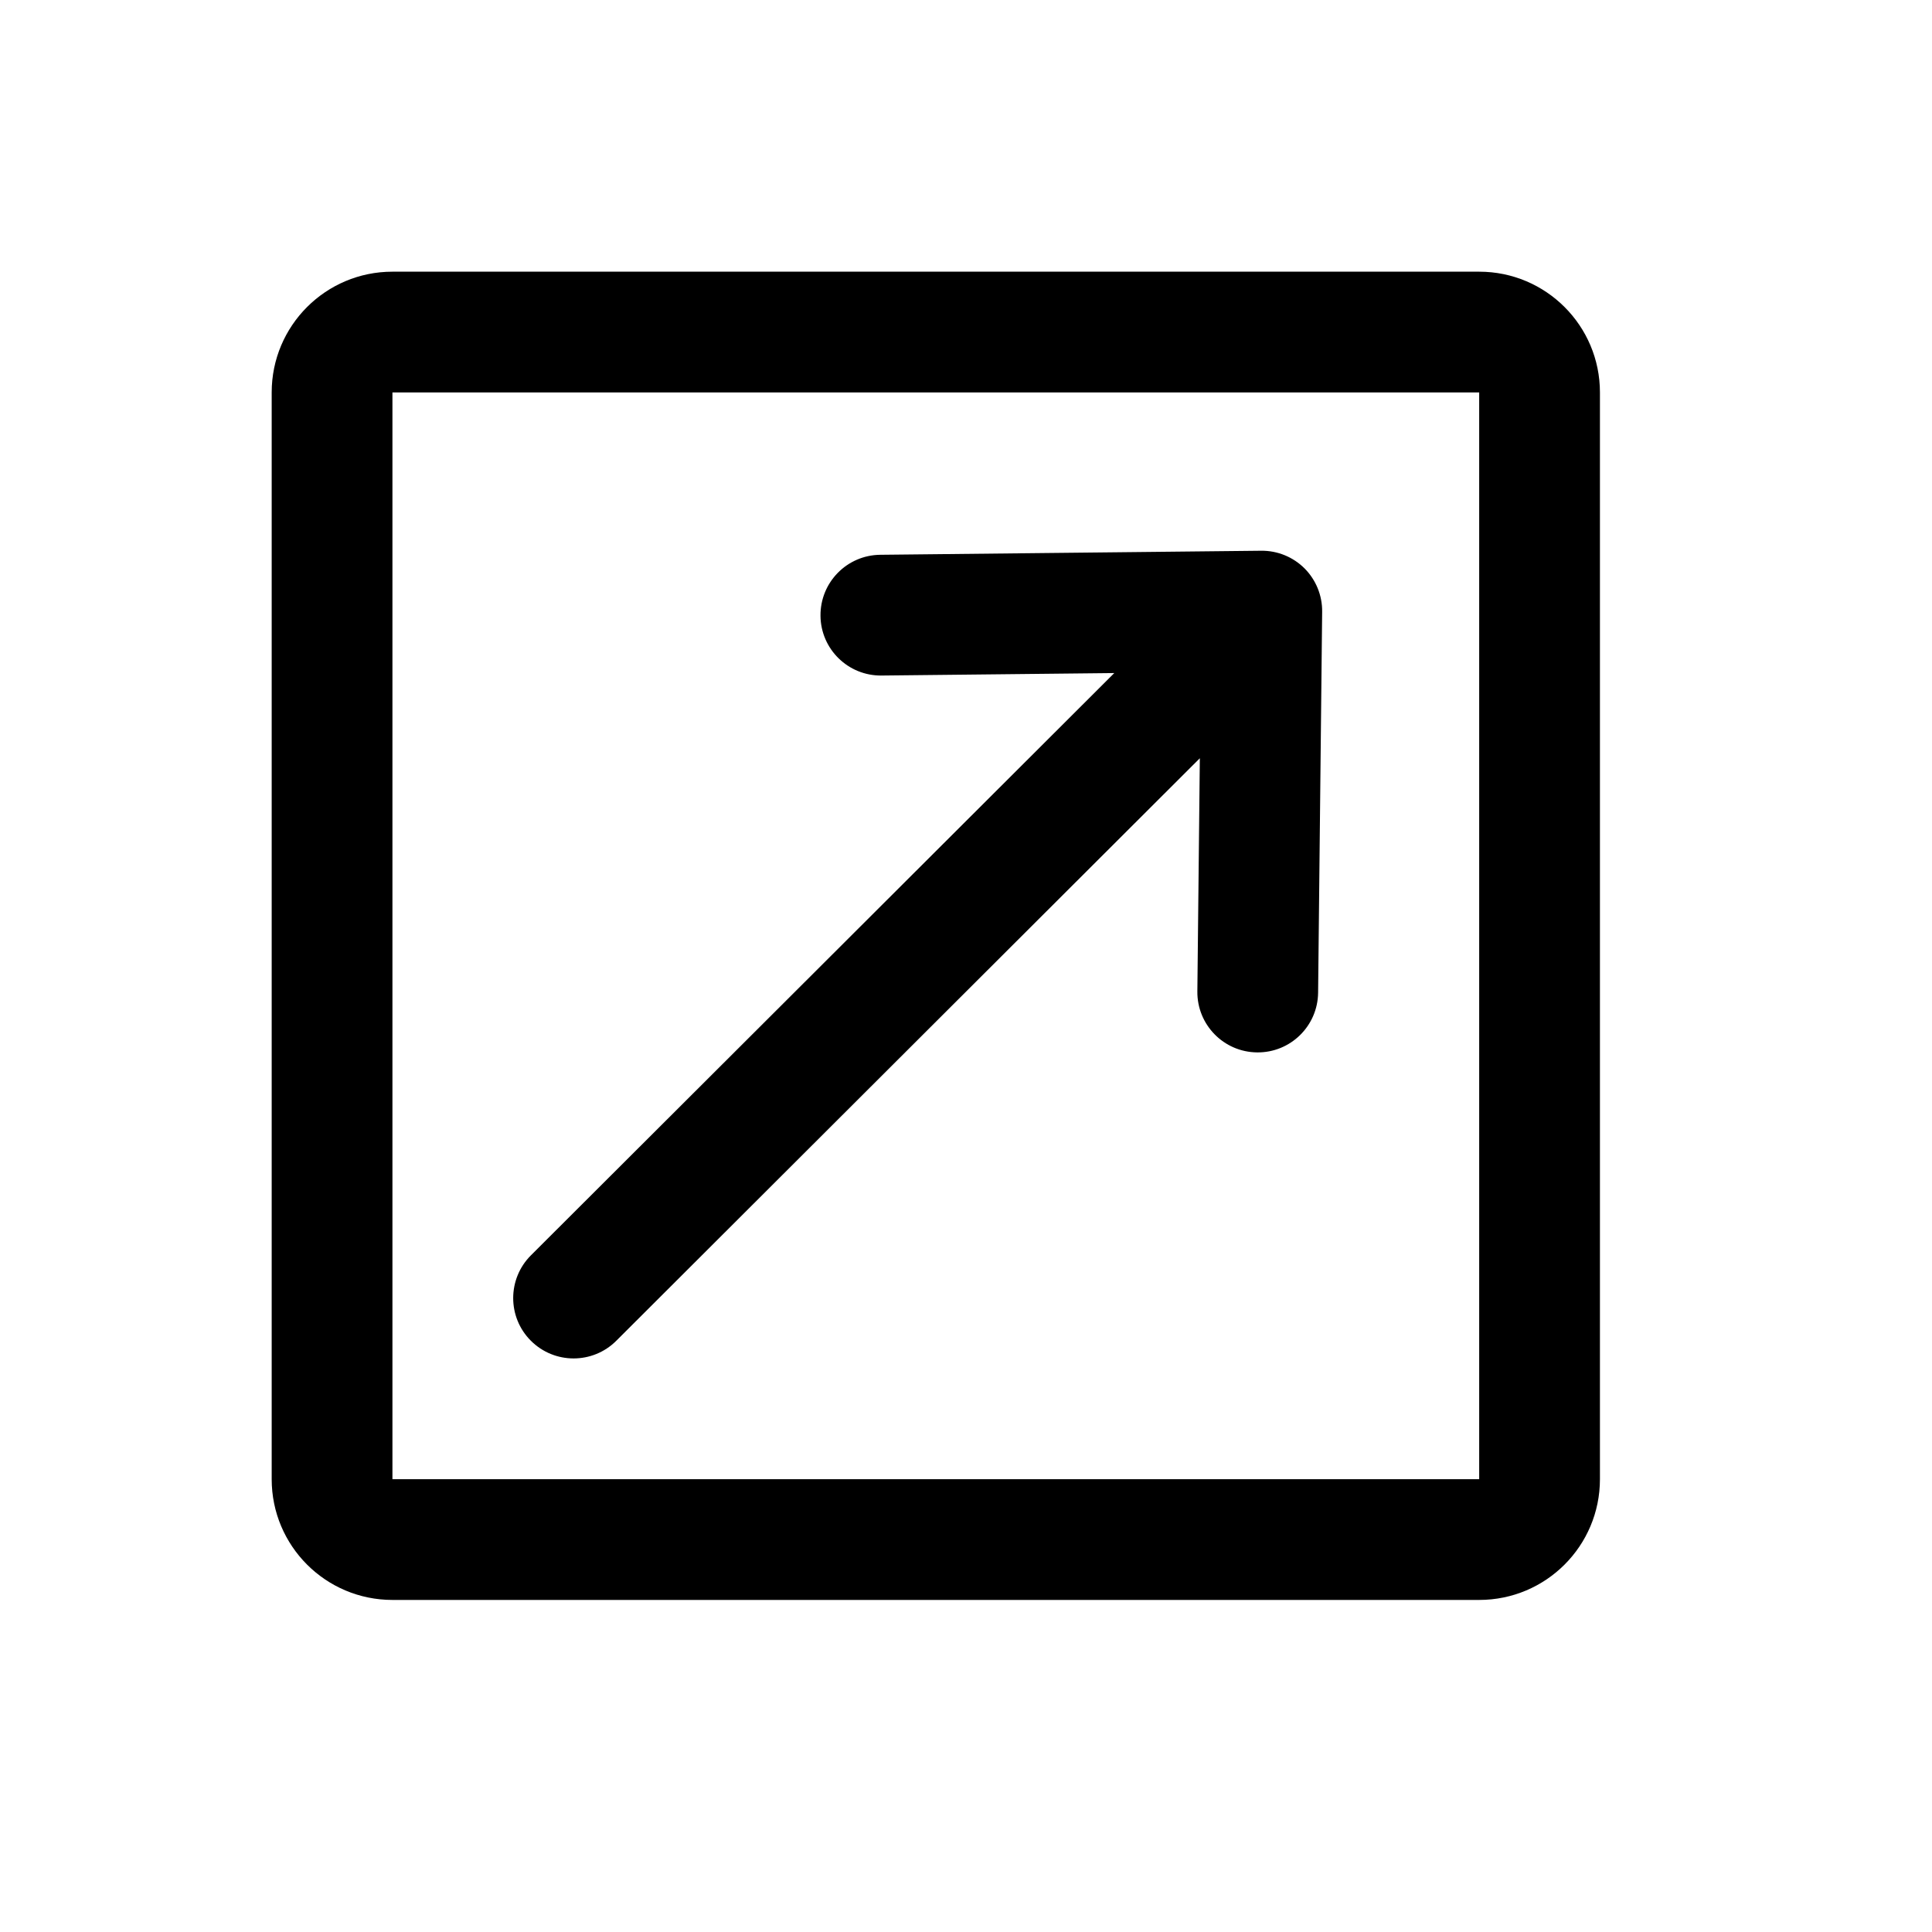
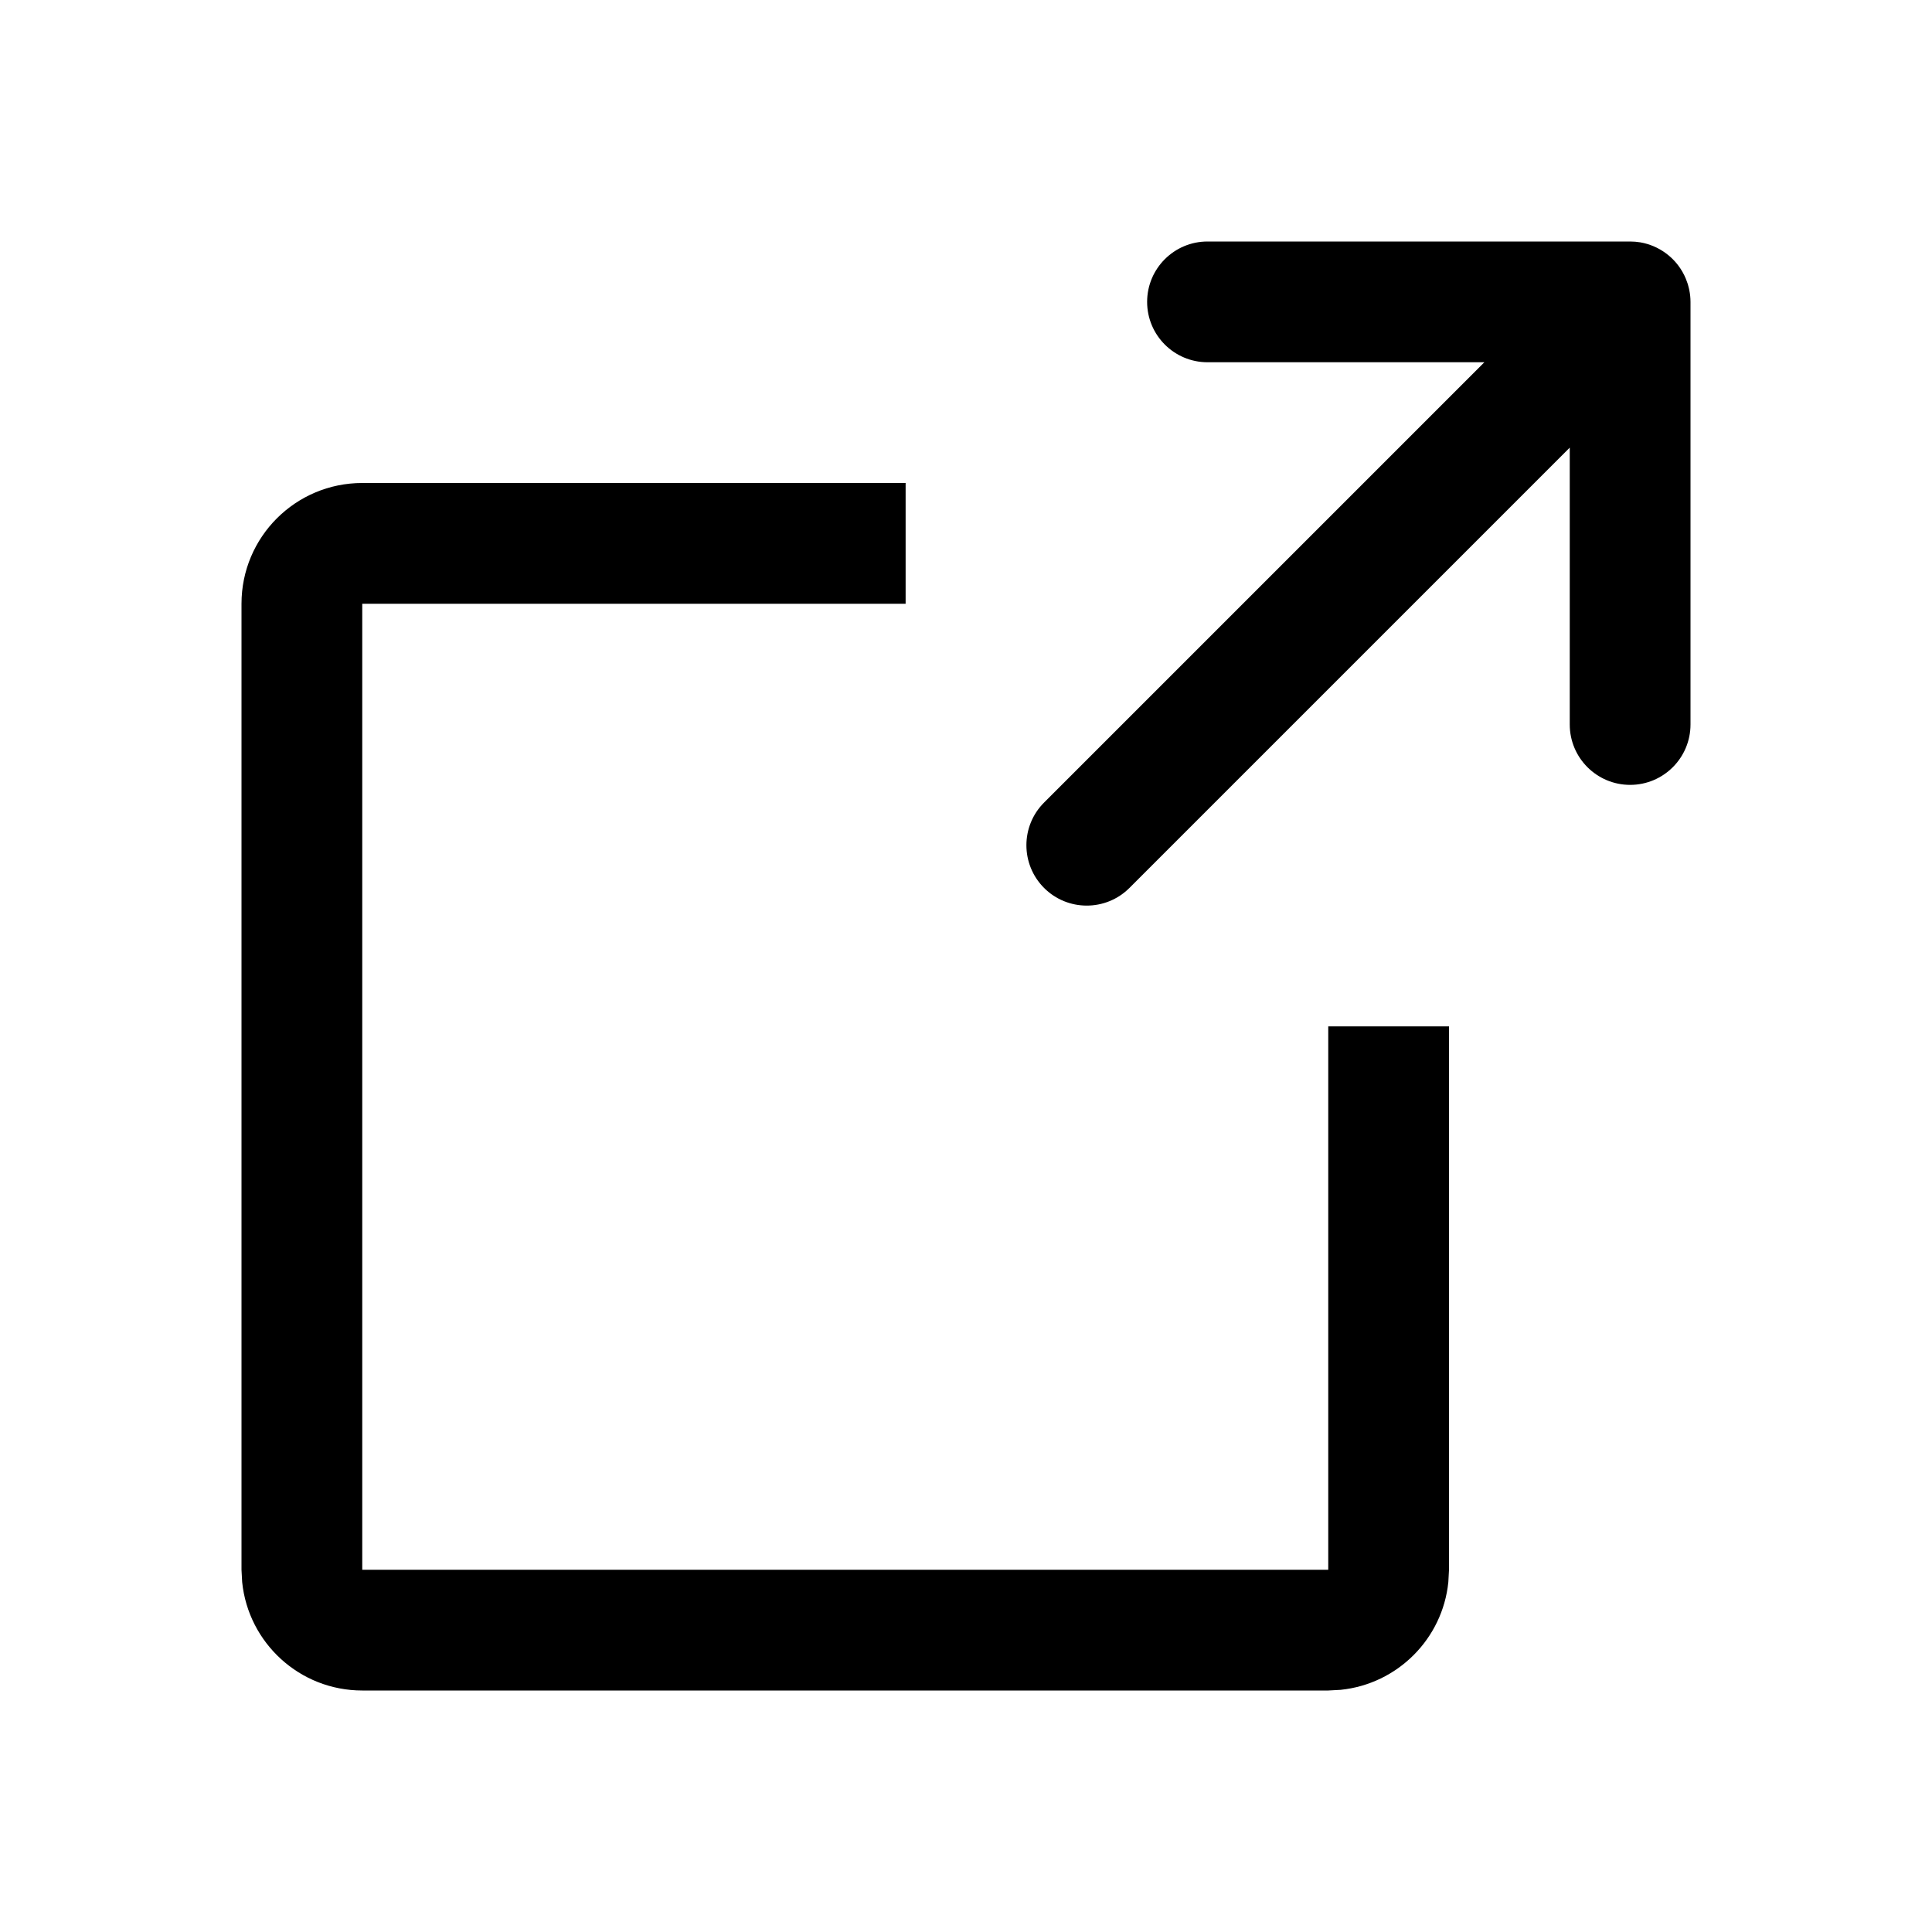
<svg xmlns="http://www.w3.org/2000/svg" viewBox="0 0 32 32">
-   <path d="M6.5 4.5C5.395 4.5 4.5 5.395 4.5 6.5V24.5C4.5 25.605 5.395 26.5 6.5 26.5H24.5C25.605 26.5 26.5 25.605 26.5 24.5V15V6.5C26.5 5.395 25.605 4.5 24.5 4.5H16.5H6.5ZM6.5 6.5H16.5H24.5V15V24.5H6.5V6.5ZM21.832 16.442C21.826 16.994 21.374 17.437 20.822 17.431C20.269 17.426 19.826 16.973 19.832 16.421L19.873 12.559L10.207 22.208C9.816 22.598 9.182 22.597 8.792 22.206C8.402 21.816 8.403 21.182 8.794 20.792L18.456 11.148L14.6 11.189C14.048 11.195 13.595 10.752 13.59 10.2C13.584 9.647 14.027 9.195 14.579 9.189L20.889 9.122C21.158 9.119 21.416 9.224 21.607 9.414C21.797 9.605 21.902 9.863 21.899 10.132L21.832 16.442Z" />
+   <path d="M15 10H6V26H22V17H24V26L23.989 26.204C23.894 27.145 23.146 27.893 22.204 27.989L22 28H6C4.964 28 4.113 27.212 4.011 26.204L4 26V10C4 8.895 4.895 8 6 8H15V10Z" />
+   <path d="M27.169 4.014C27.21 4.021 27.251 4.031 27.291 4.043C27.302 4.046 27.312 4.05 27.322 4.053C27.403 4.081 27.481 4.119 27.554 4.168C27.663 4.241 27.758 4.335 27.831 4.445C27.88 4.518 27.918 4.596 27.945 4.677C27.949 4.687 27.953 4.697 27.956 4.708C27.959 4.718 27.961 4.729 27.964 4.739C27.97 4.761 27.976 4.782 27.98 4.804C27.993 4.869 28 4.934 28 5V12C28 12.552 27.552 13 27 13C26.448 13 26 12.552 26 12V7.414L18.707 14.707C18.317 15.097 17.683 15.097 17.293 14.707C16.903 14.316 16.903 13.683 17.293 13.293L24.586 6H20C19.448 6 19 5.552 19 5C19 4.448 19.448 4 20 4H27C27.058 4 27.114 4.005 27.169 4.014Z" />
</svg>
